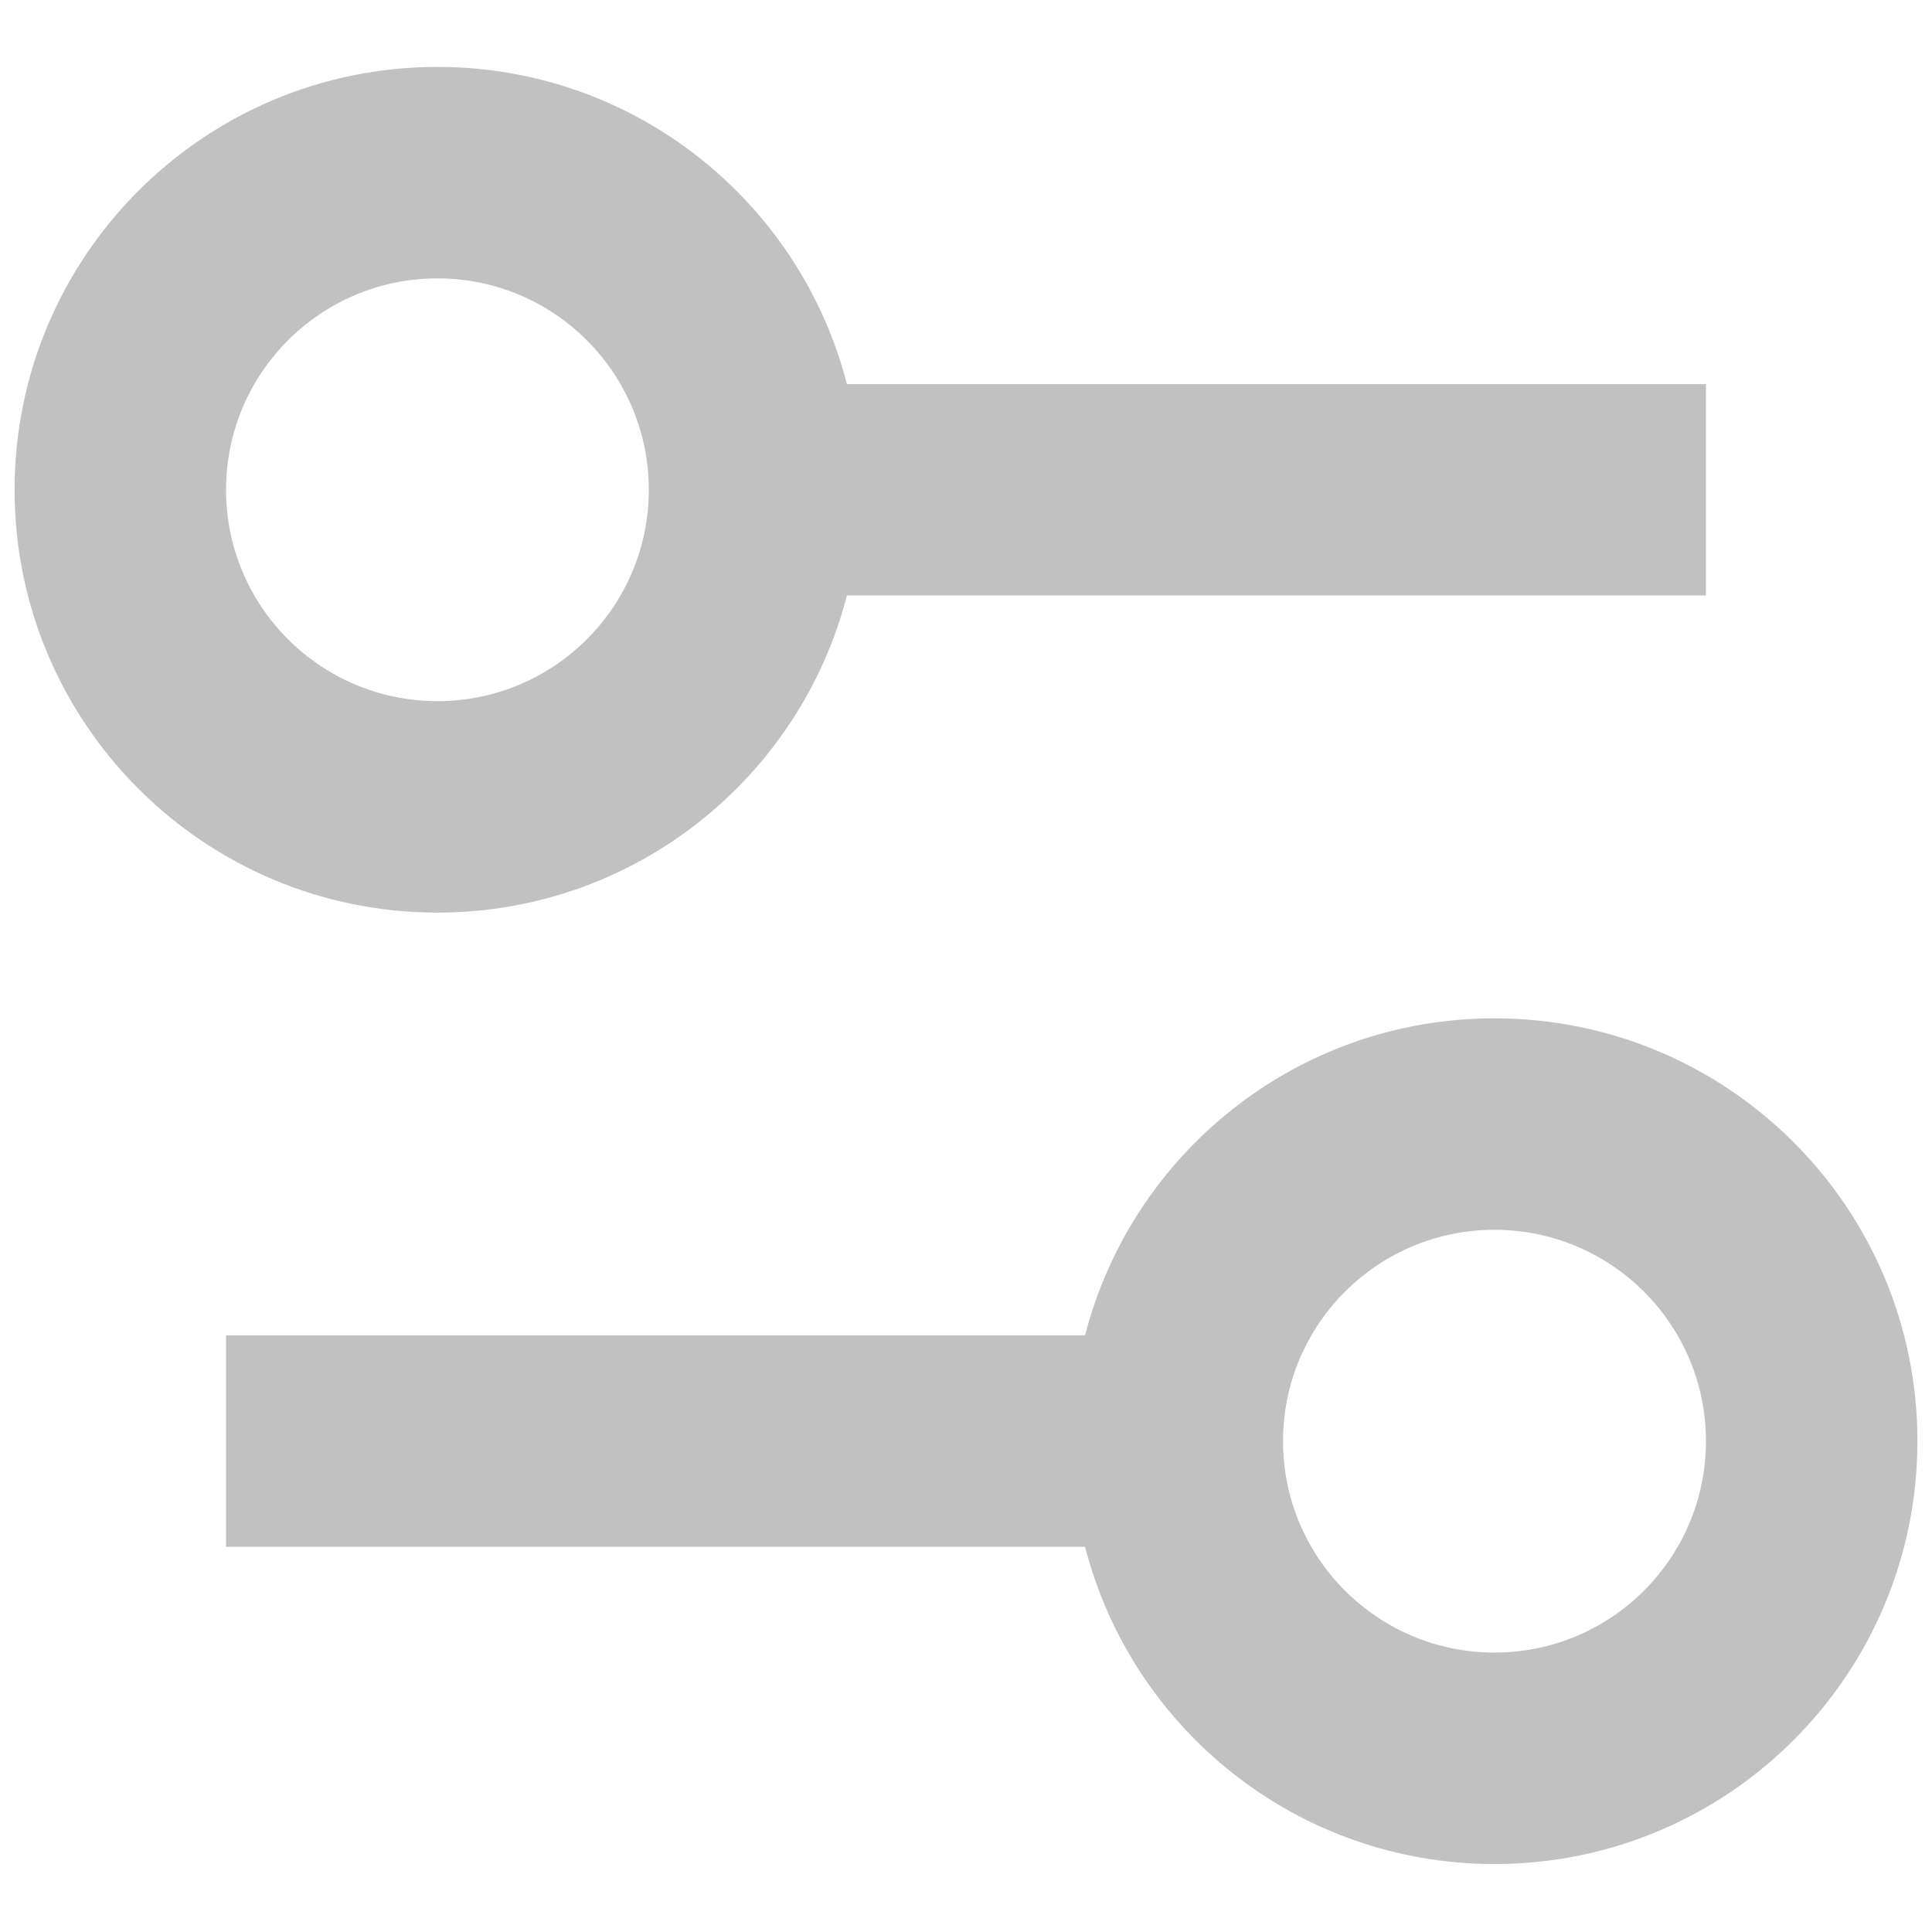
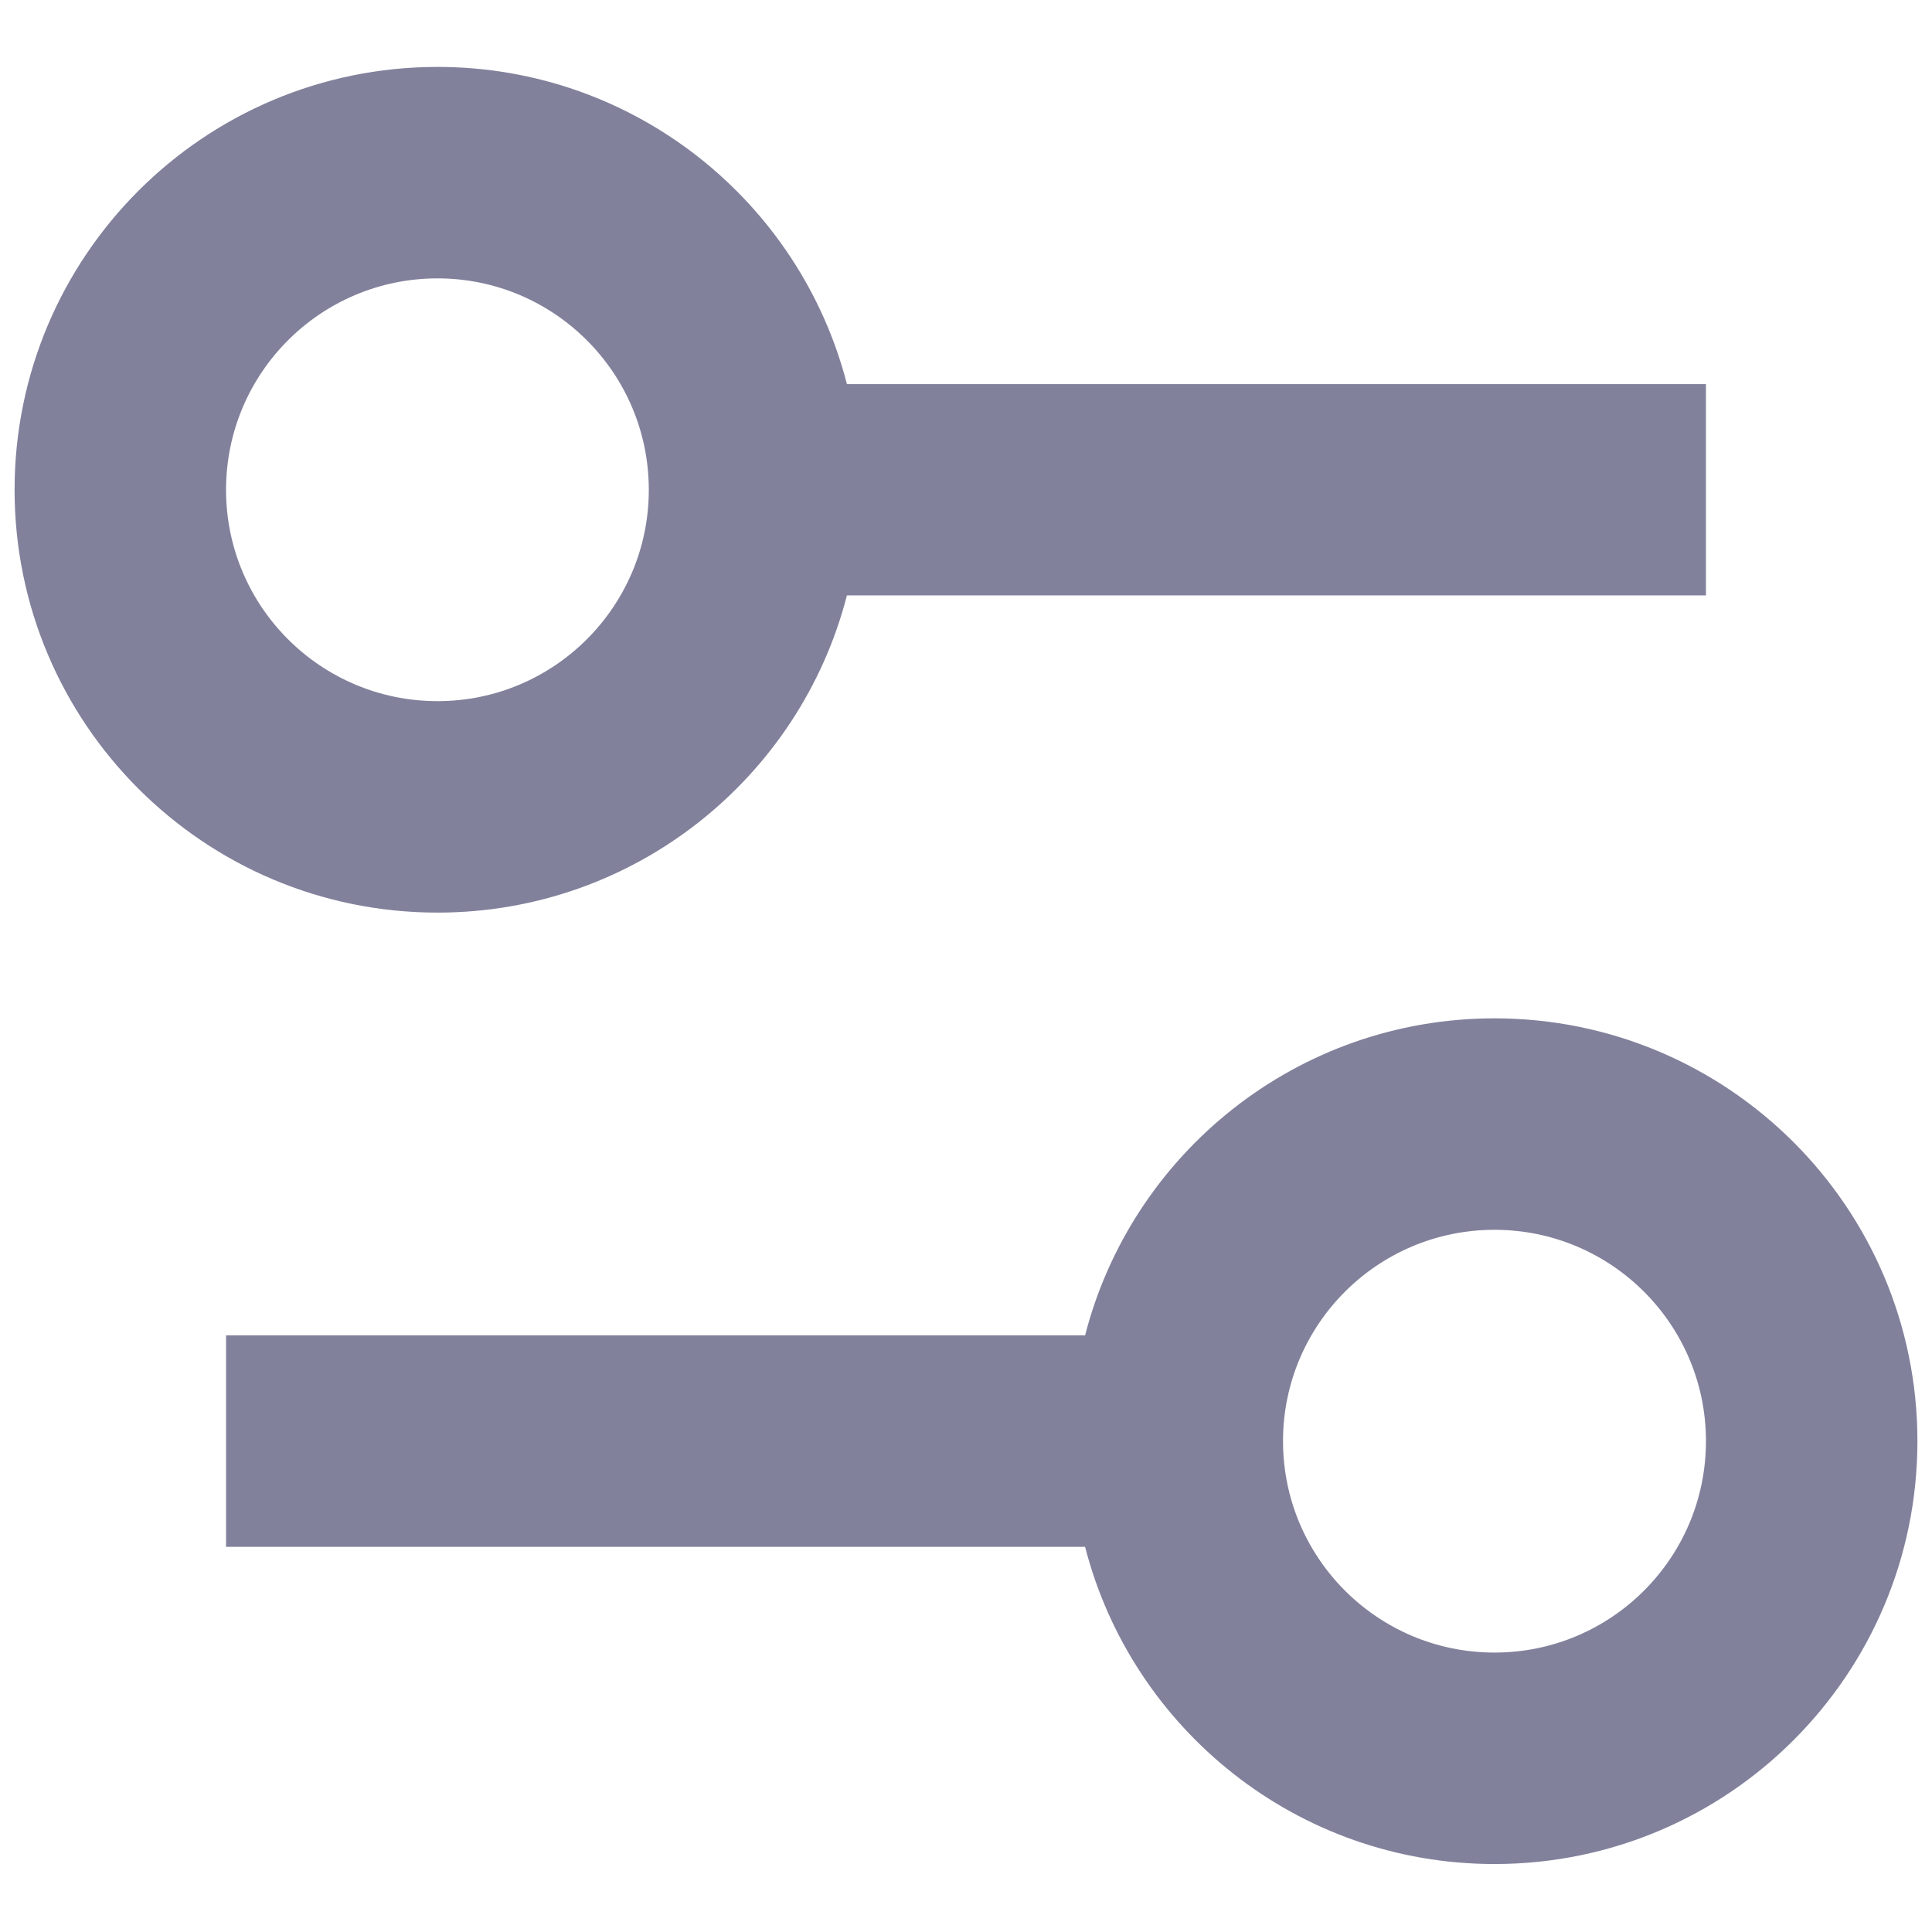
<svg xmlns="http://www.w3.org/2000/svg" width="11" height="11" viewBox="0 0 11 11" fill="none">
-   <path fillRule="evenodd" clipRule="evenodd" d="M2.491 0.381C3.612 0.381 4.555 1.148 4.822 2.187H9.713V3.39H4.822C4.555 4.429 3.612 5.196 2.491 5.196C1.161 5.196 0.083 4.118 0.083 2.789C0.083 1.459 1.161 0.381 2.491 0.381ZM2.491 3.992C3.155 3.992 3.694 3.453 3.694 2.789C3.694 2.124 3.155 1.585 2.491 1.585C1.826 1.585 1.287 2.124 1.287 2.789C1.287 3.453 1.826 3.992 2.491 3.992Z" fill="#C1C1C1" />
-   <path fillRule="evenodd" clipRule="evenodd" d="M8.509 10.613C7.387 10.613 6.445 9.845 6.178 8.807H1.287V7.603H6.178C6.445 6.565 7.387 5.798 8.509 5.798C9.839 5.798 10.917 6.876 10.917 8.205C10.917 9.535 9.839 10.613 8.509 10.613ZM8.509 9.409C9.174 9.409 9.713 8.87 9.713 8.205C9.713 7.541 9.174 7.002 8.509 7.002C7.844 7.002 7.305 7.541 7.305 8.205C7.305 8.87 7.844 9.409 8.509 9.409Z" fill="#C1C1C1" />
+   <path fillRule="evenodd" clipRule="evenodd" d="M2.491 0.381C3.612 0.381 4.555 1.148 4.822 2.187H9.713V3.39H4.822C4.555 4.429 3.612 5.196 2.491 5.196C1.161 5.196 0.083 4.118 0.083 2.789C0.083 1.459 1.161 0.381 2.491 0.381ZM2.491 3.992C3.155 3.992 3.694 3.453 3.694 2.789C3.694 2.124 3.155 1.585 2.491 1.585C1.826 1.585 1.287 2.124 1.287 2.789C1.287 3.453 1.826 3.992 2.491 3.992Z" fill="#82819C" />
+   <path fillRule="evenodd" clipRule="evenodd" d="M8.509 10.613C7.387 10.613 6.445 9.845 6.178 8.807H1.287V7.603H6.178C6.445 6.565 7.387 5.798 8.509 5.798C9.839 5.798 10.917 6.876 10.917 8.205C10.917 9.535 9.839 10.613 8.509 10.613ZM8.509 9.409C9.174 9.409 9.713 8.87 9.713 8.205C9.713 7.541 9.174 7.002 8.509 7.002C7.844 7.002 7.305 7.541 7.305 8.205C7.305 8.87 7.844 9.409 8.509 9.409Z" fill="#82819C" />
</svg>
